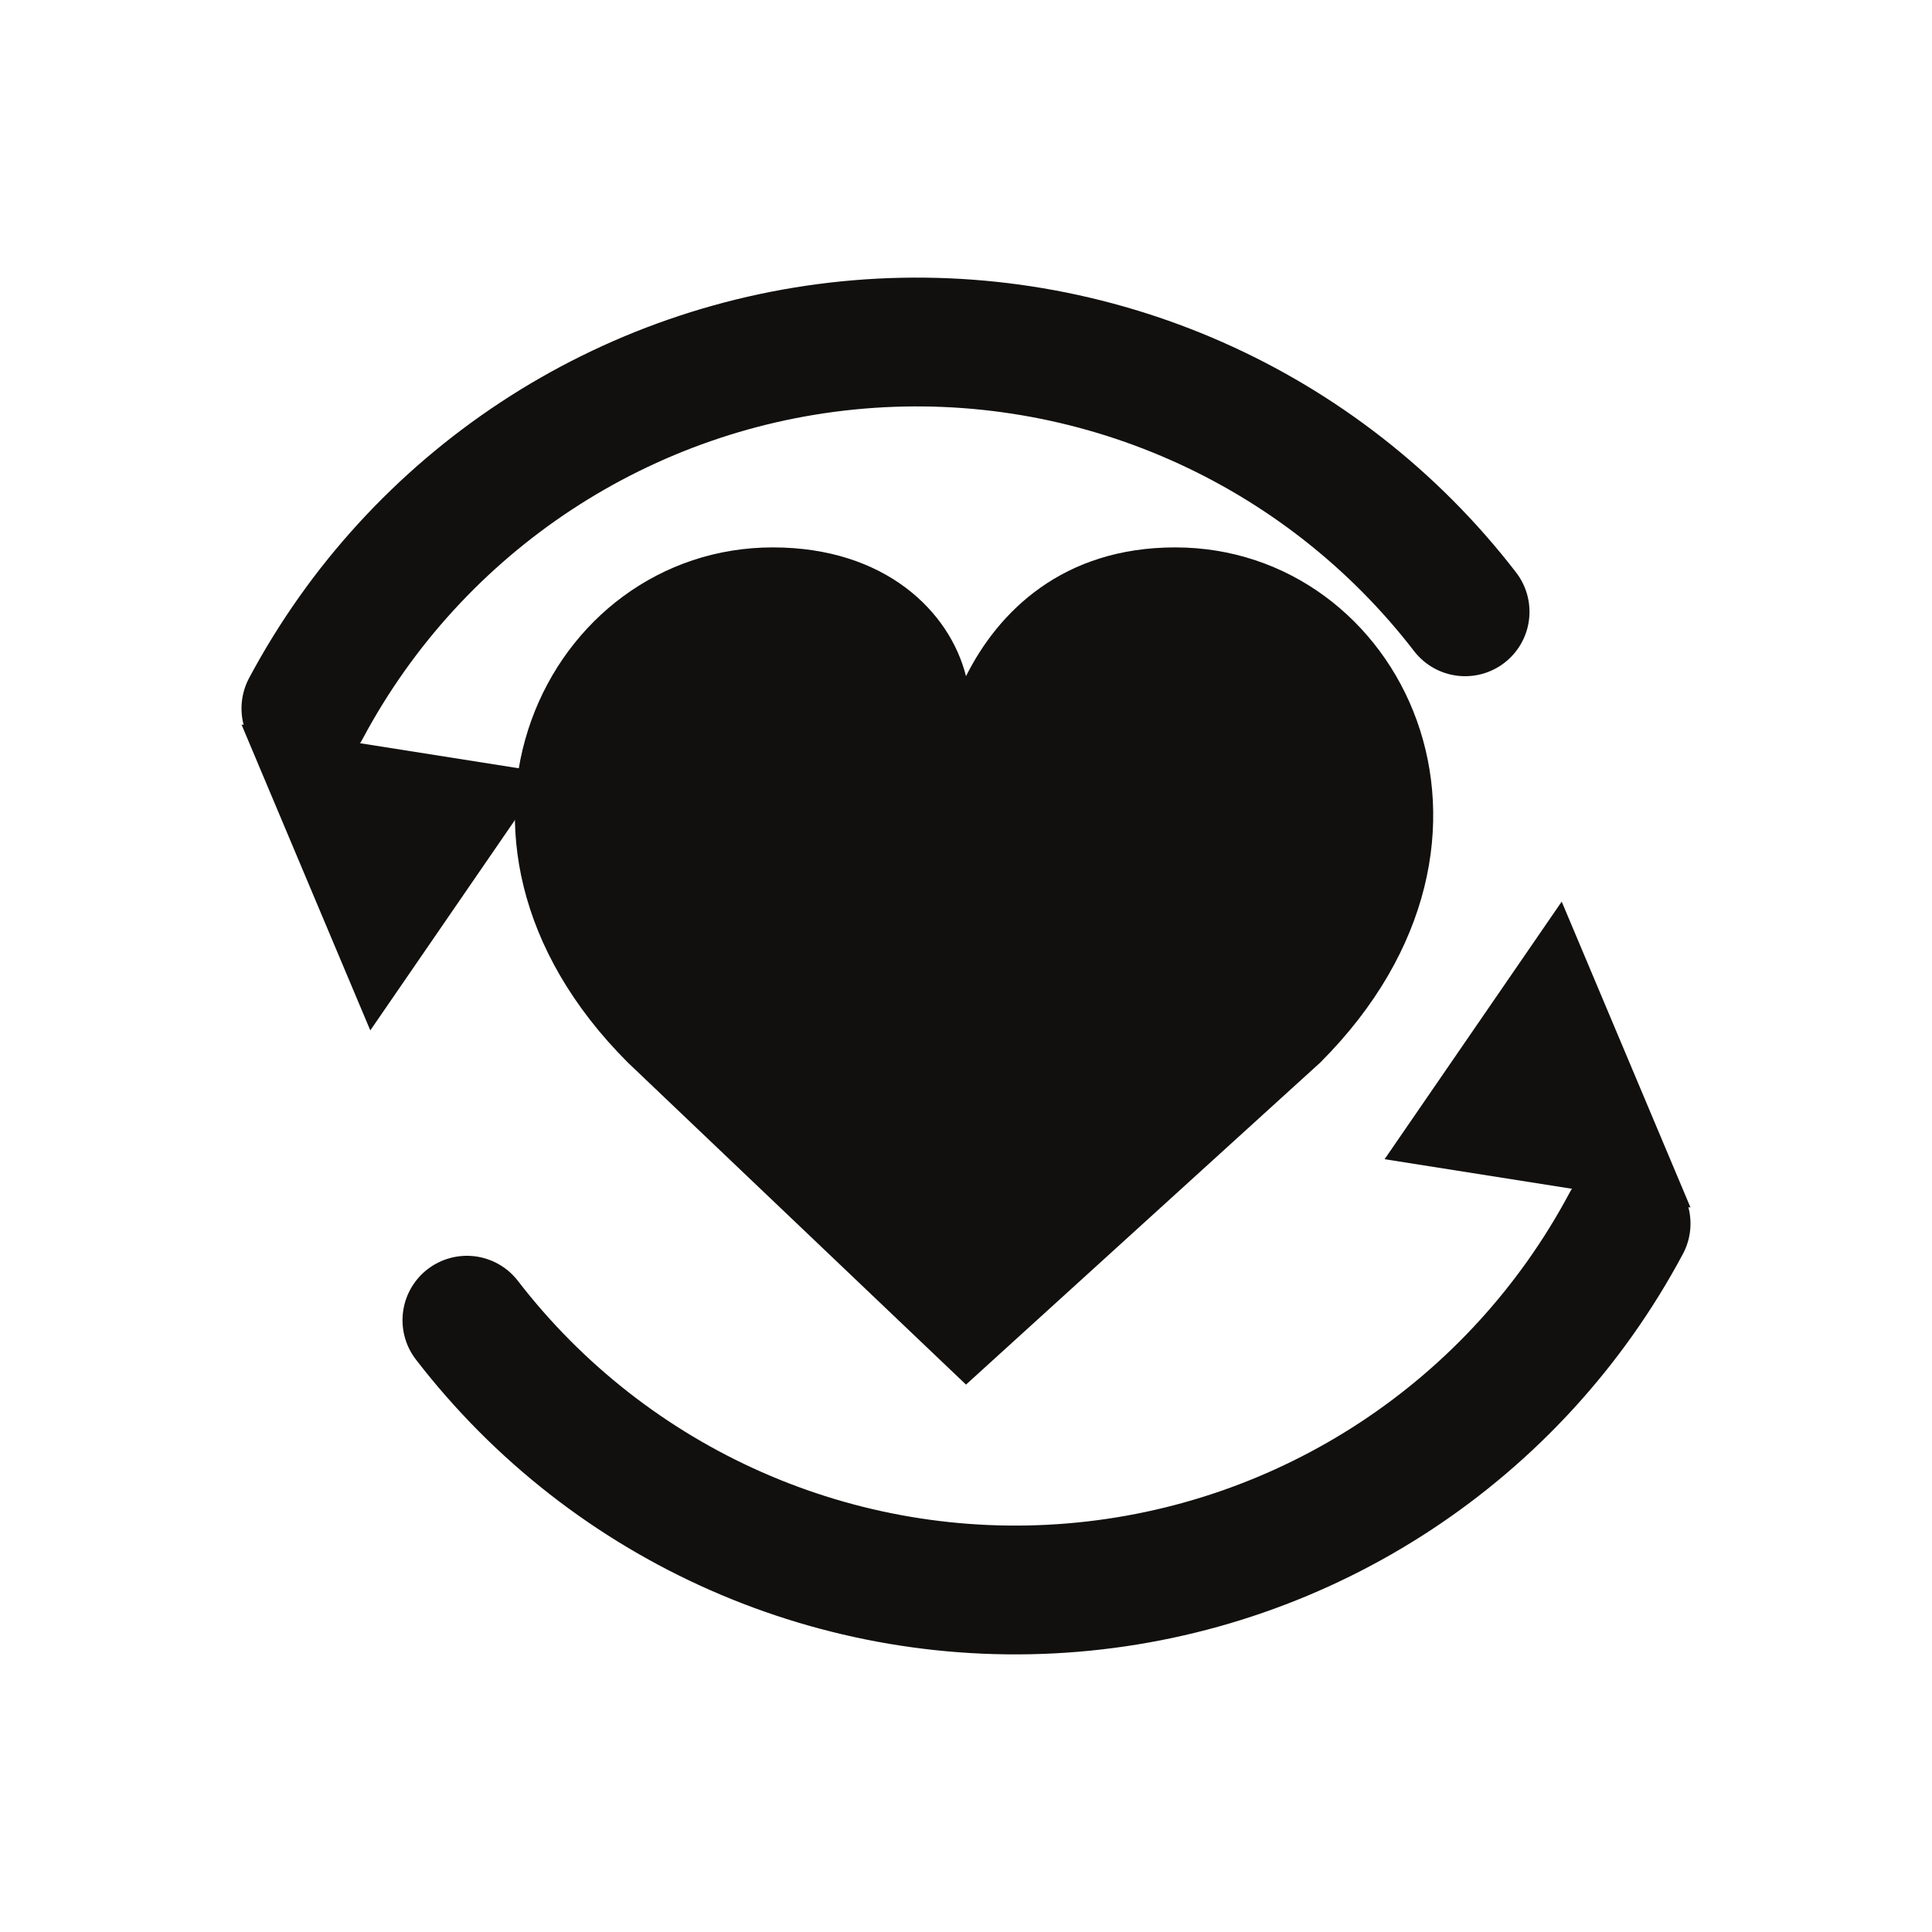
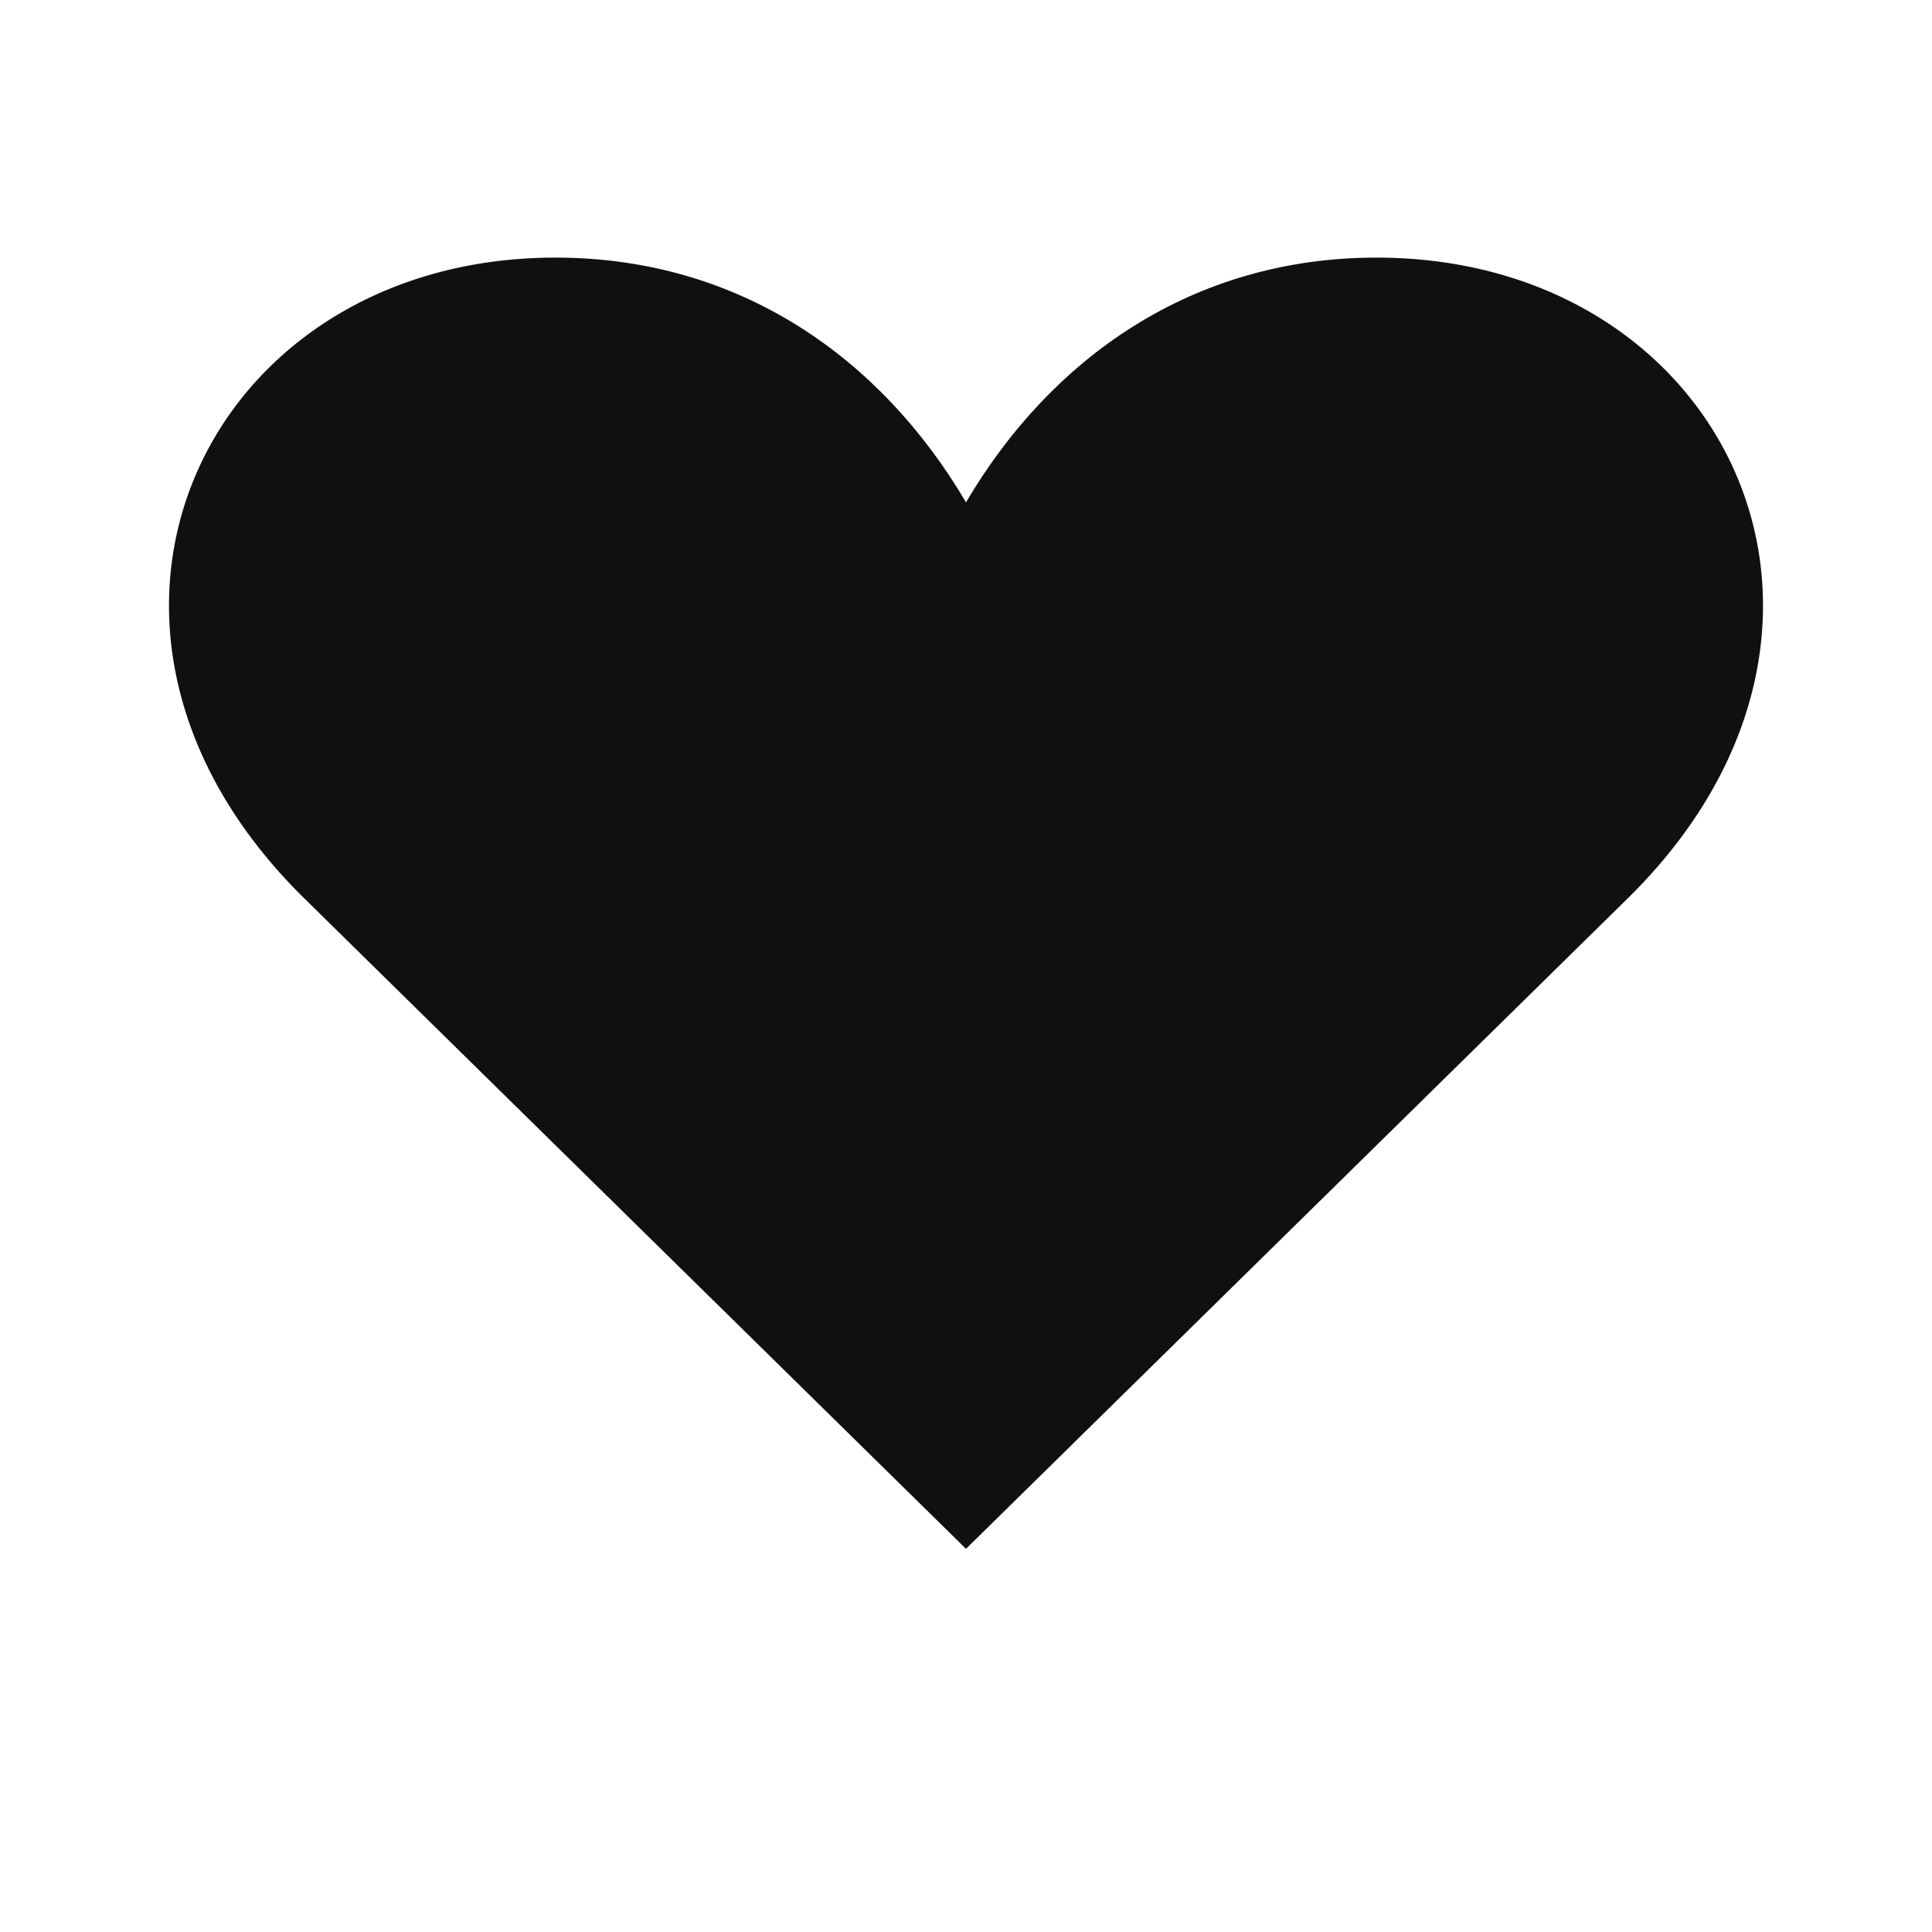
<svg xmlns="http://www.w3.org/2000/svg" viewBox="0 0 120 120" role="img" aria-labelledby="title desc">
-   <g fill="none" stroke="#11100f" stroke-width="8" stroke-linecap="round" stroke-linejoin="round">
-     <path d="M91 38a43 43 0 0 0-72 6" />
-     <path fill="#11100f" stroke="none" d="M15 45 34 48 23 64Z" />
-     <path d="M29 82a43 43 0 0 0 72-6" />
-     <path fill="#11100f" stroke="none" d="m105 75-19-3 11-16Z" />
-   </g>
-   <path fill="#11100f" d="M60 86 39 66c-14-14-5-32 9-32 7 0 11 4 12 8 2-4 6-8 13-8 14 0 23 18 9 32Z" />
+   <path fill="#11100f" d="M60 96.2 18.9 55.8C1.8 39 12.7 16 34.5 16c11.4 0 20.2 6.2 25.5 15.2C65.3 22.2 74.1 16 85.5 16c21.8 0 32.7 23 15.6 39.8L60 96.2Z" />
</svg>
